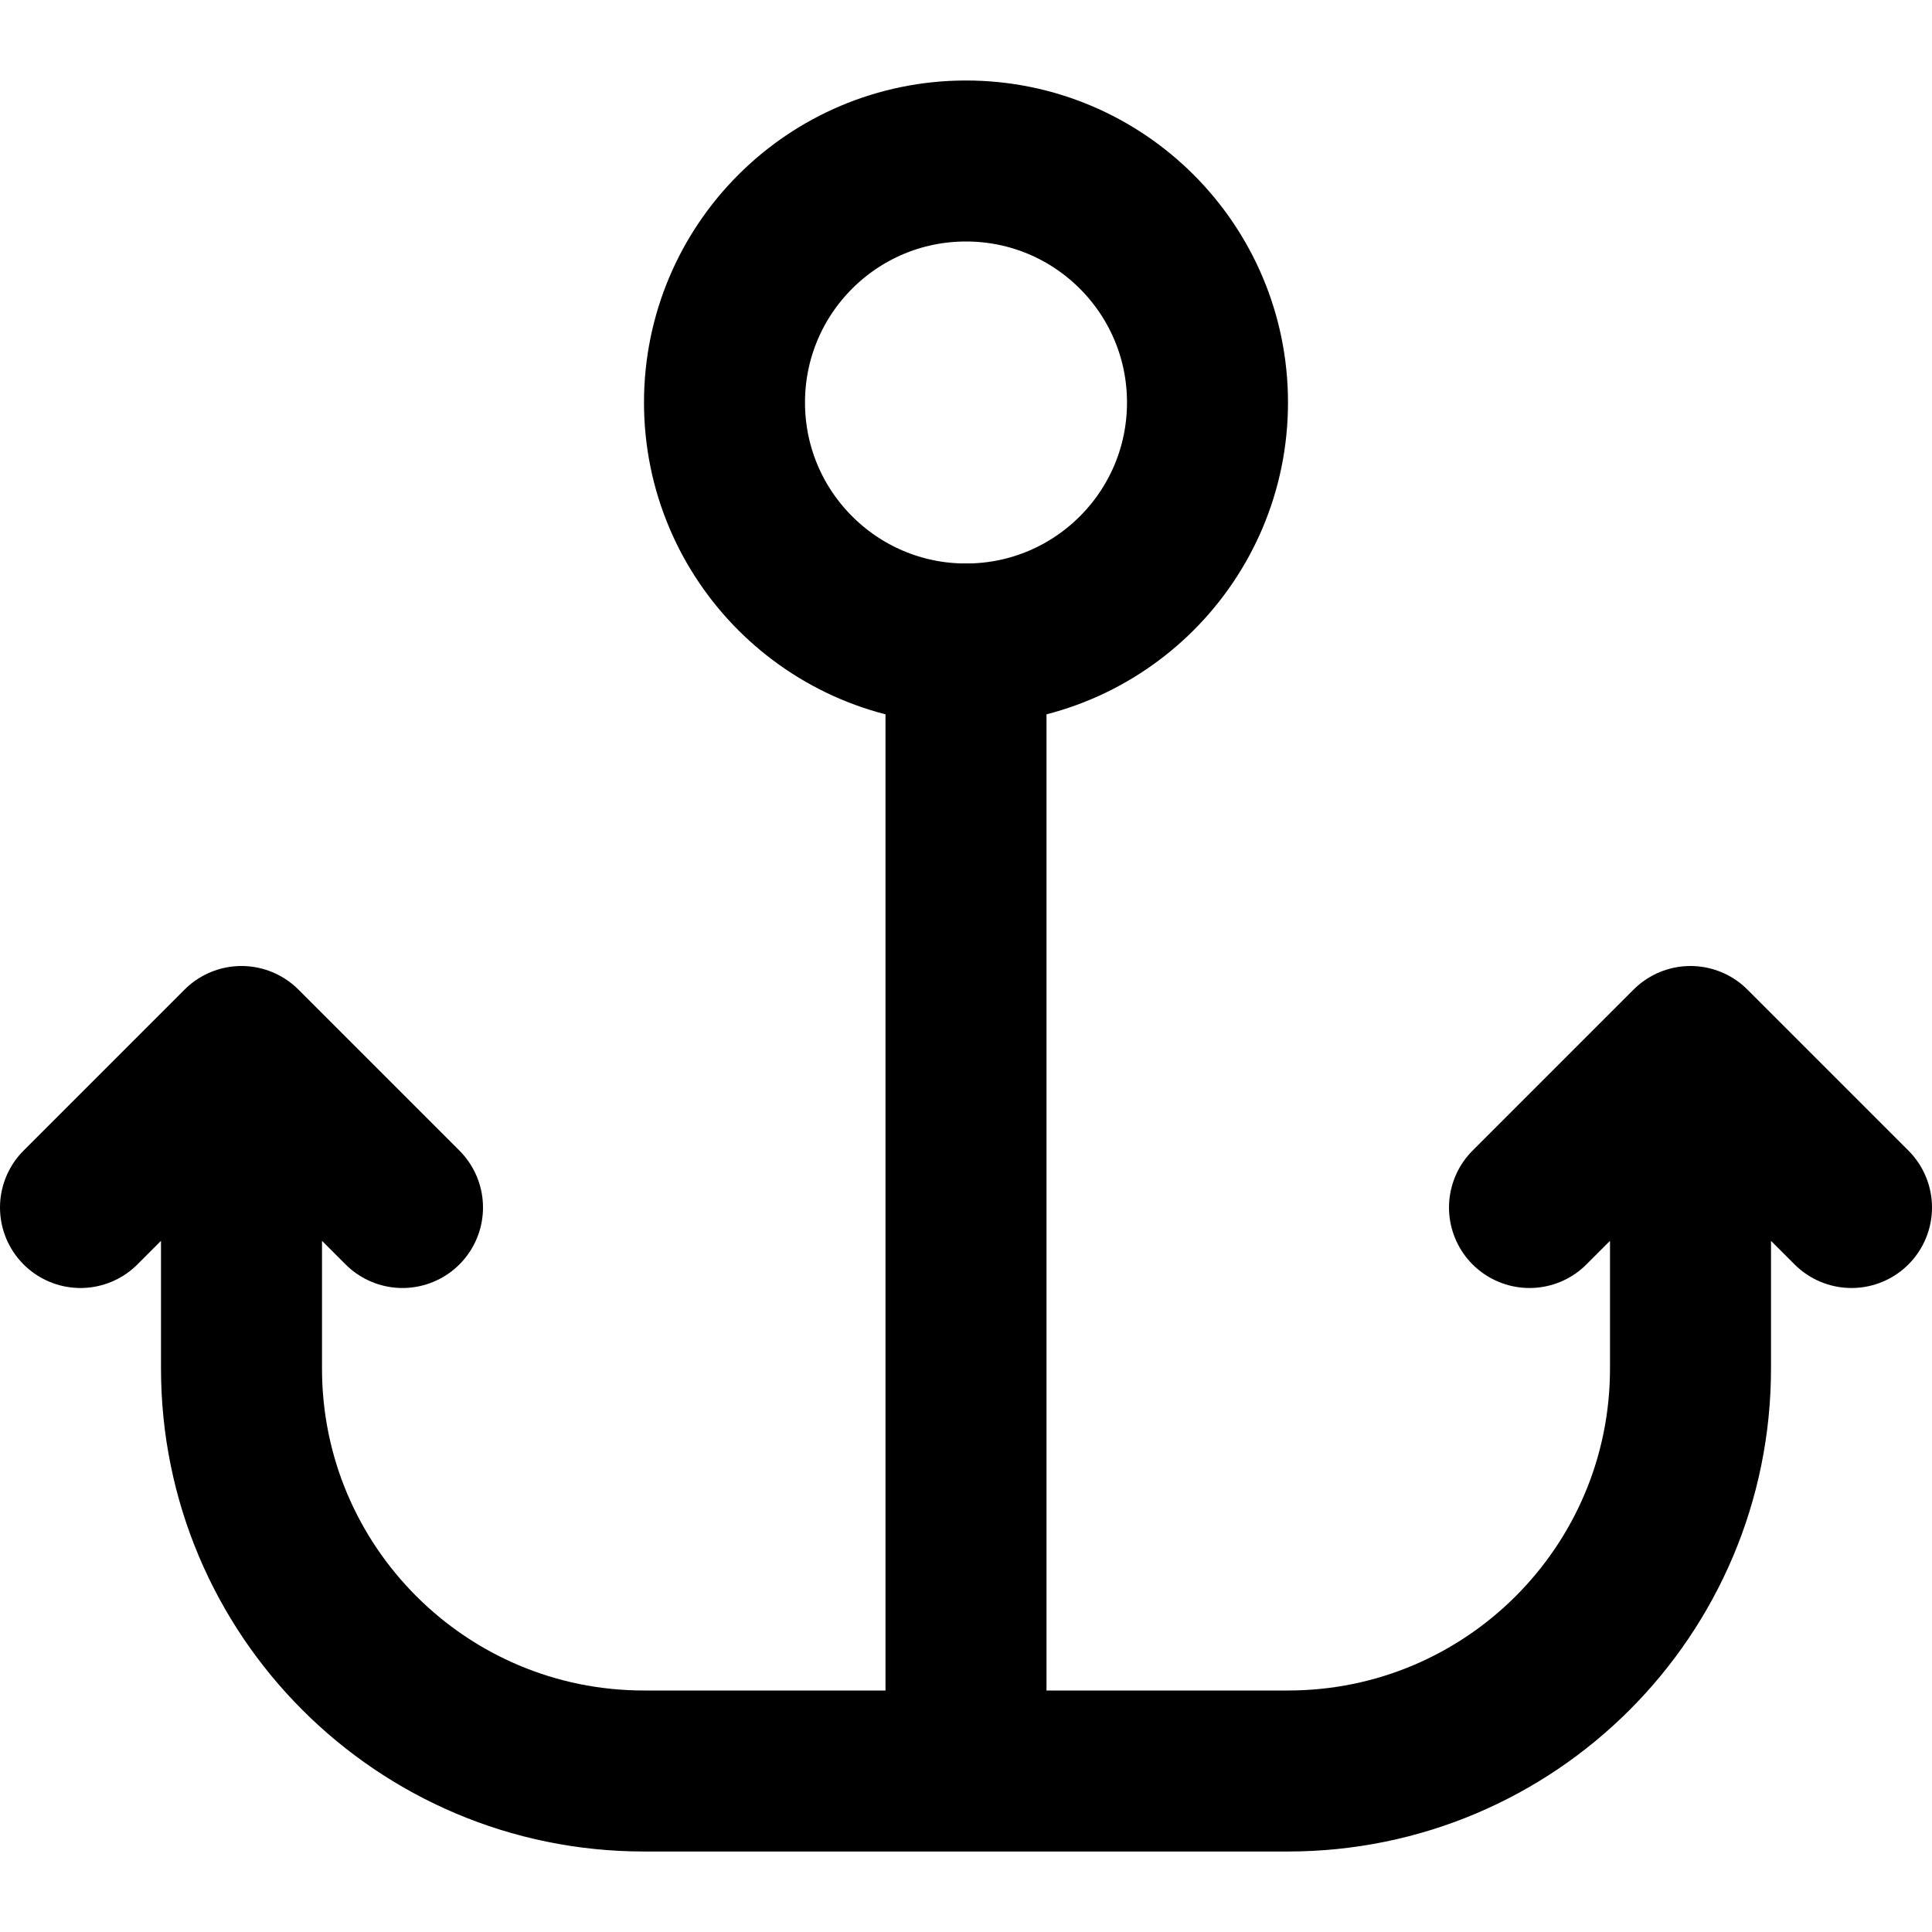
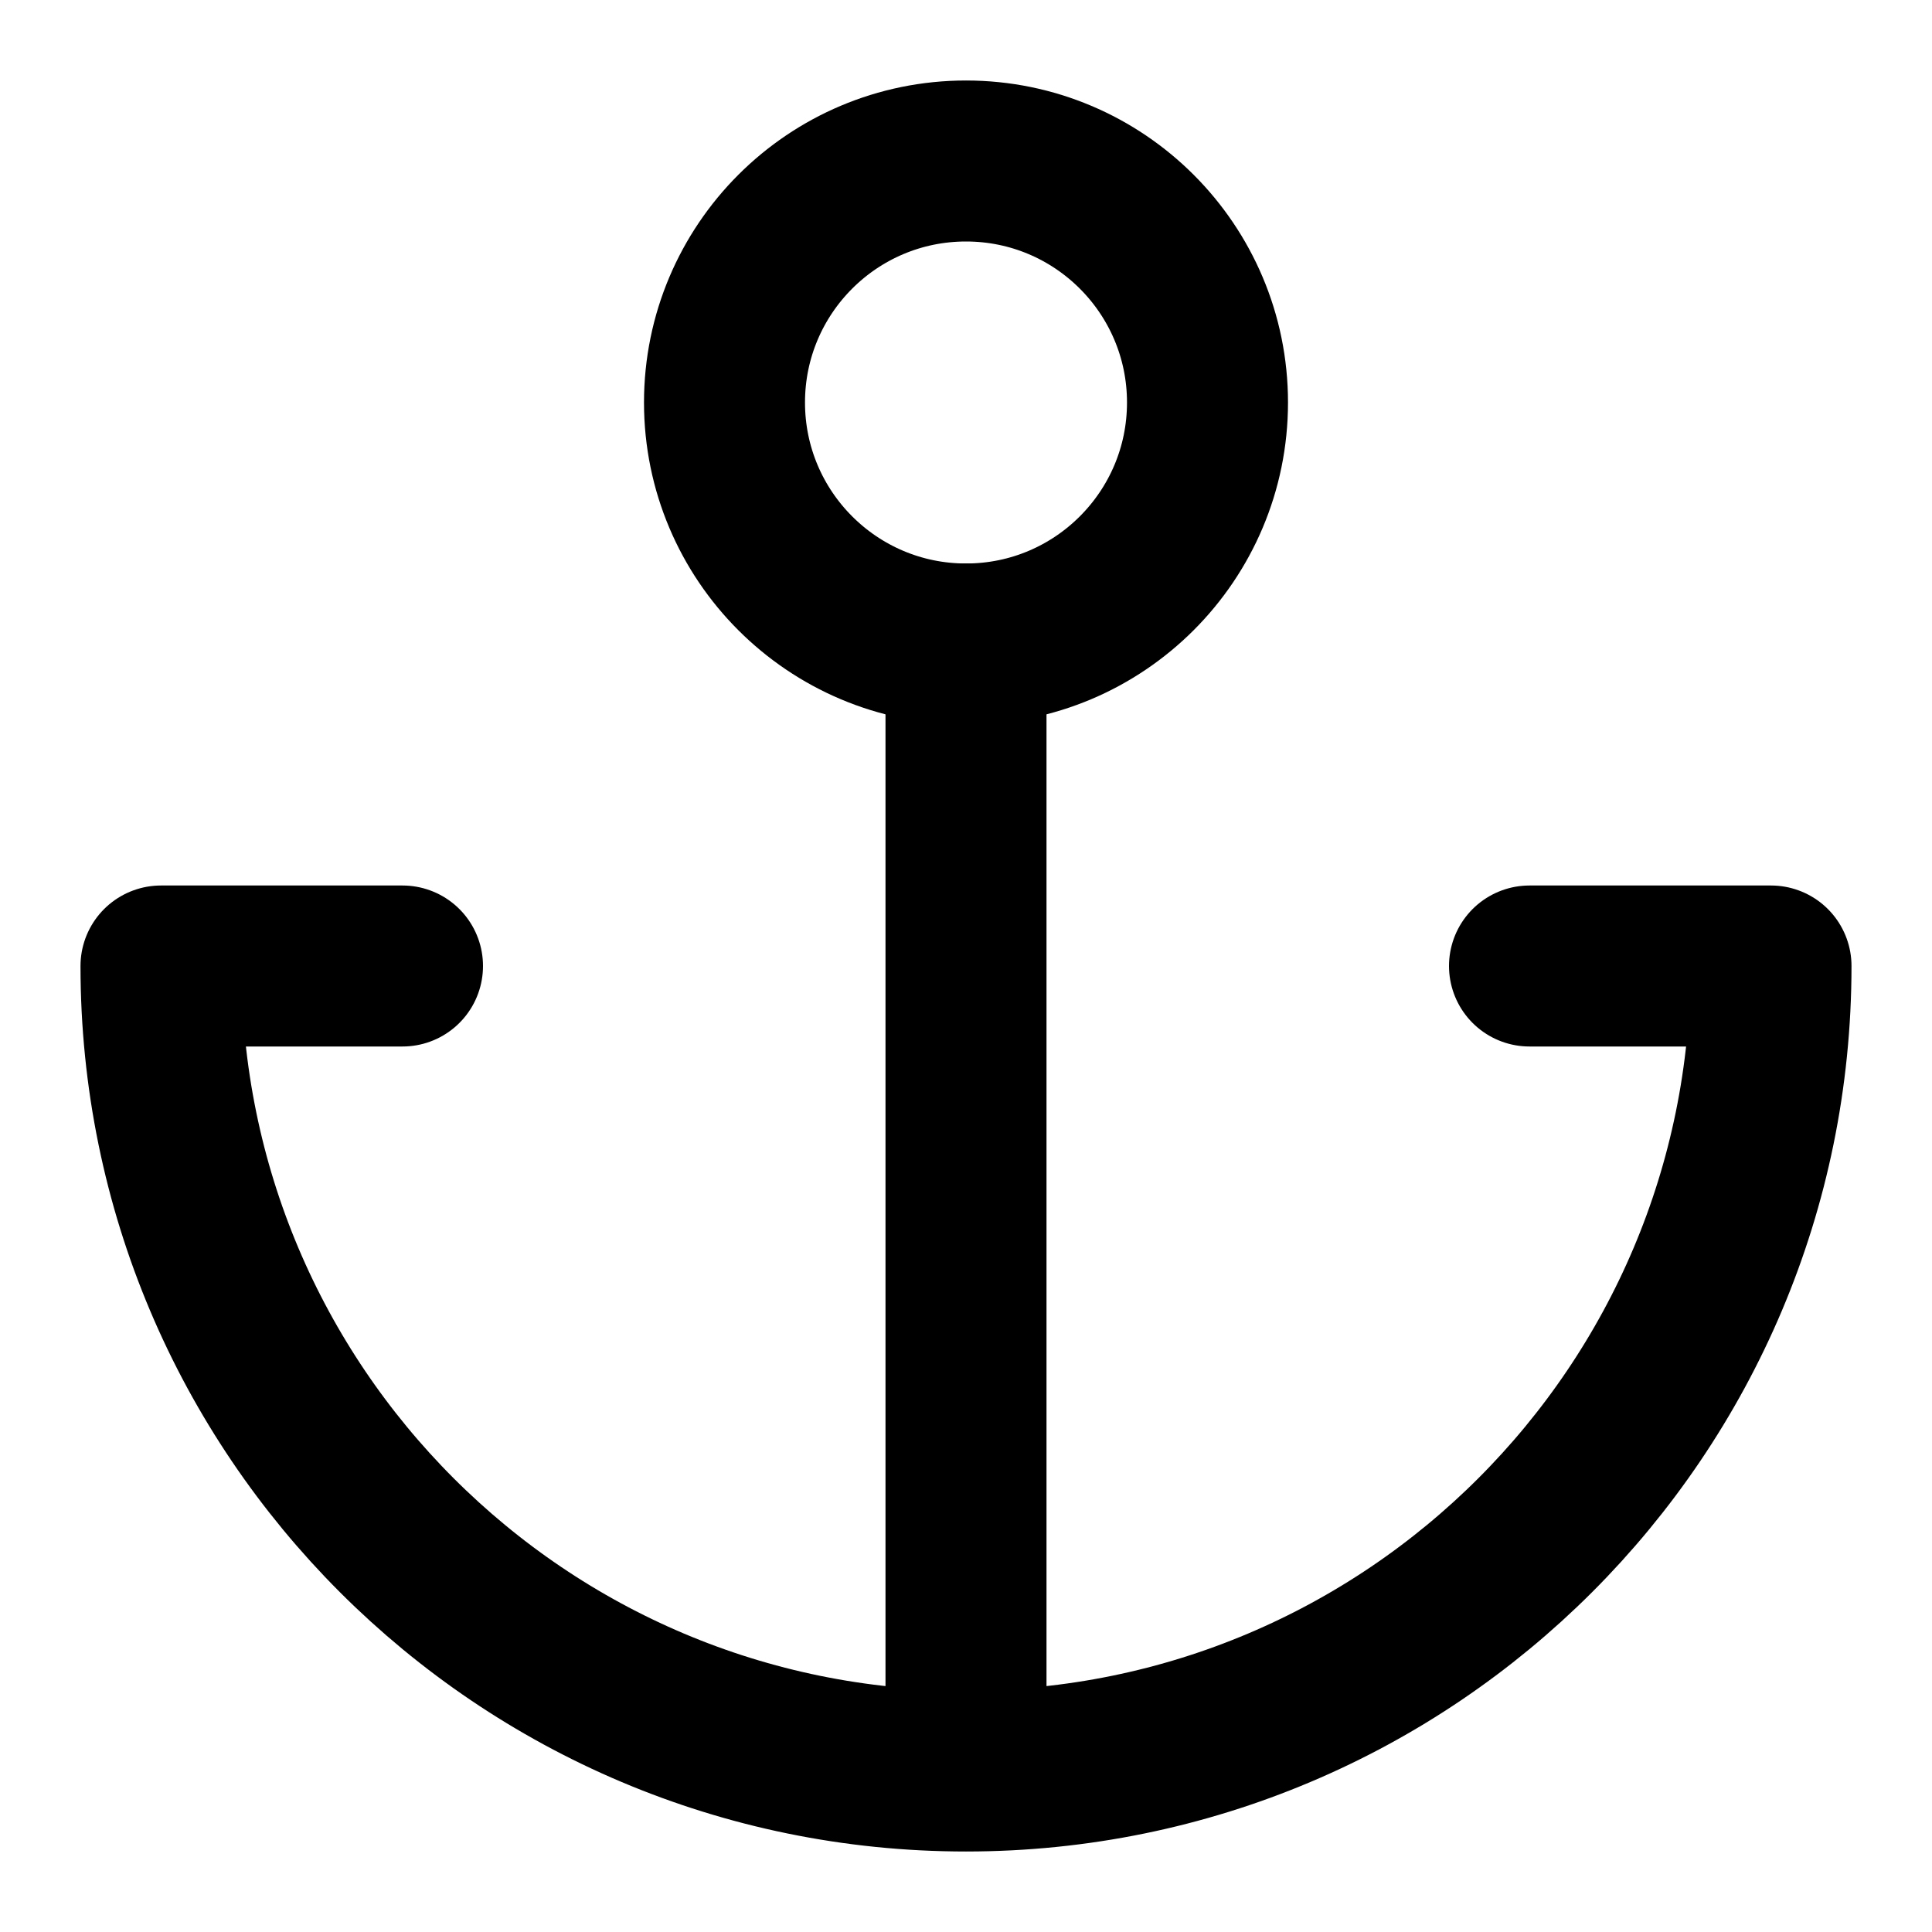
<svg xmlns="http://www.w3.org/2000/svg" class="i i-anchor" viewBox="0 0 24 24" fill="none" stroke="currentColor" stroke-width="2" stroke-linecap="round" stroke-linejoin="round">
  <circle cx="12" cy="5" r="3" />
-   <path d="M12 22V8m-9 5v4a5 5 0 0 0 5 5h8a5 5 0 0 0 5-5v-4M1 15l2-2 2 2m14 0 2-2 2 2" />
+   <path d="M12 8v14m7-10h3a10 10 0 01-20 0h3" />
</svg>
